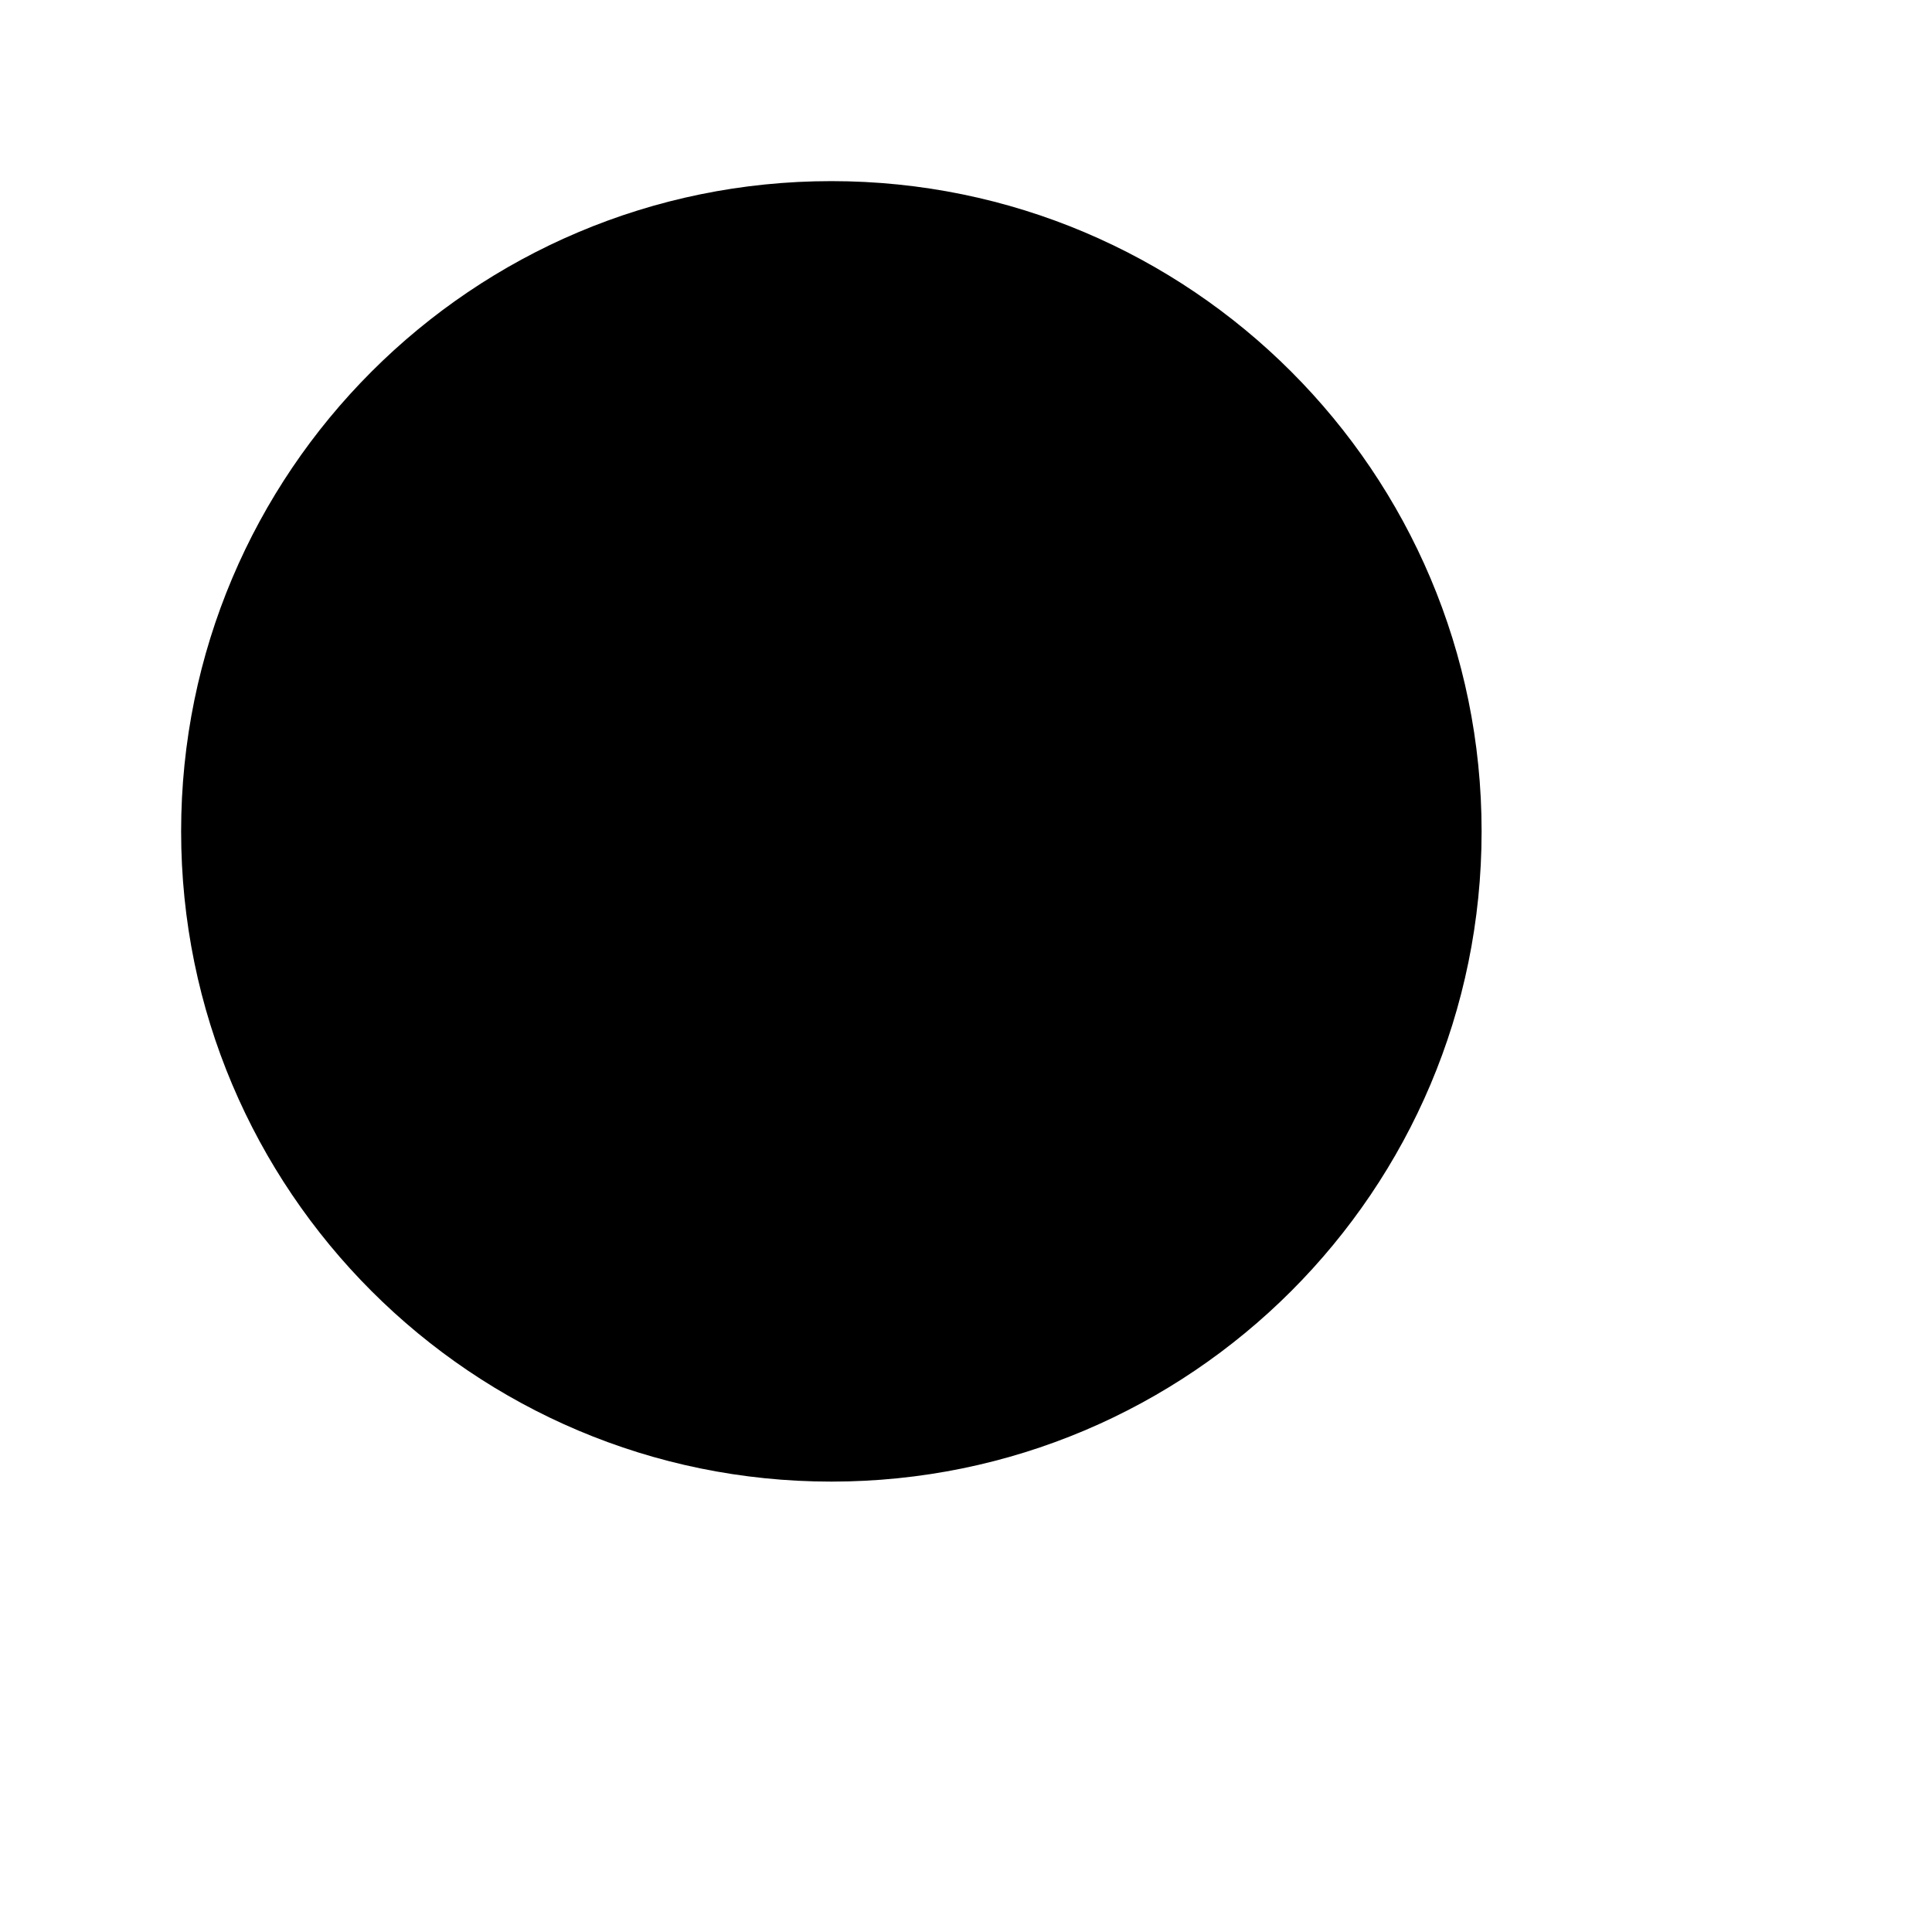
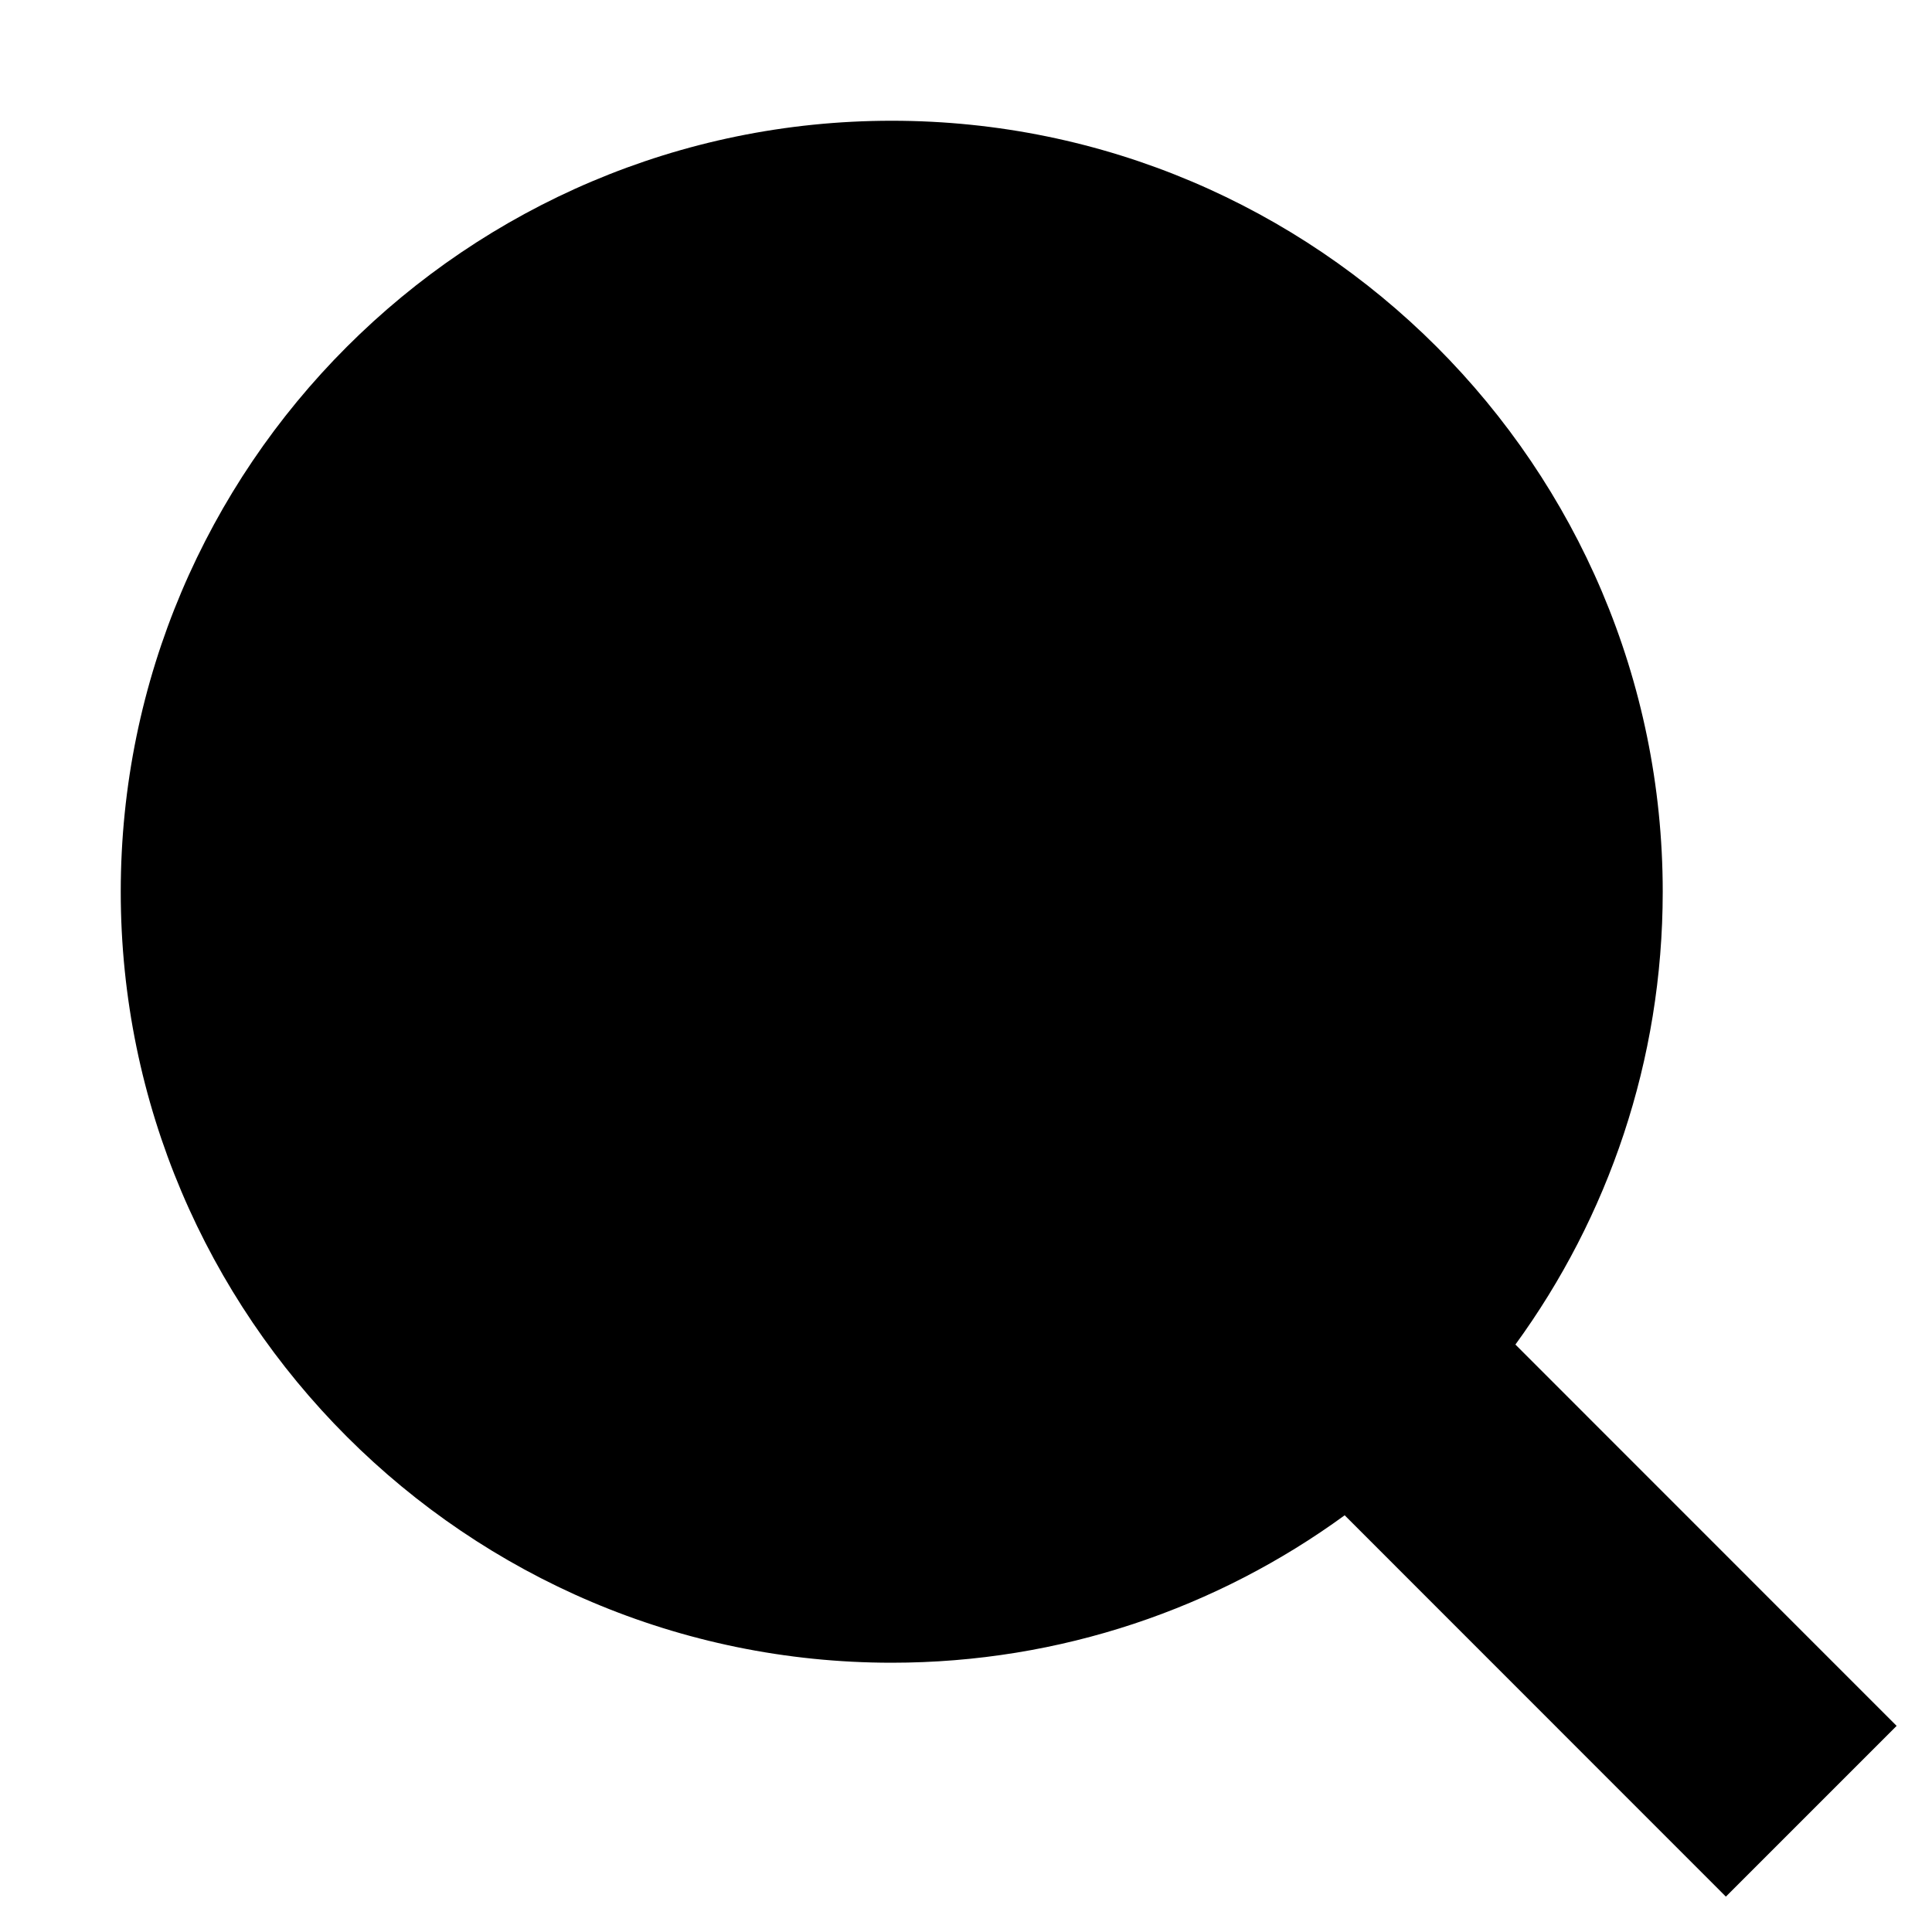
<svg xmlns="http://www.w3.org/2000/svg" viewBox="0 0 16 16">
-   <g id="icon">
-     <circle cx="6.885" cy="6.885" r="5.385" />
-     <line x1="14.5" y1="14.5" x2="10.654" y2="10.654" />
-     <line x1="10" y1="7" x2="4" y2="7" />
-   </g>
+   <path d="M4.5 8.5H10.5V6.5H4.5V8.5Z" class="filled" />
+   <path d="M1 7.385C1 10.905 3.864 13.77 7.385 13.77C8.785 13.77 10.082 13.317 11.136 12.549L14.293 15.707L15.707 14.293L12.55 11.135C13.317 10.082 13.77 8.785 13.77 7.385C13.77 3.864 10.906 1 7.385 1C3.864 1 1 3.864 1 7.385ZM7.385 3C4.967 3 3 4.967 3 7.385C3 9.803 4.967 11.77 7.385 11.77C9.803 11.77 11.77 9.803 11.77 7.385C11.77 4.967 9.803 3 7.385 3Z" class="filled" />
</svg>
